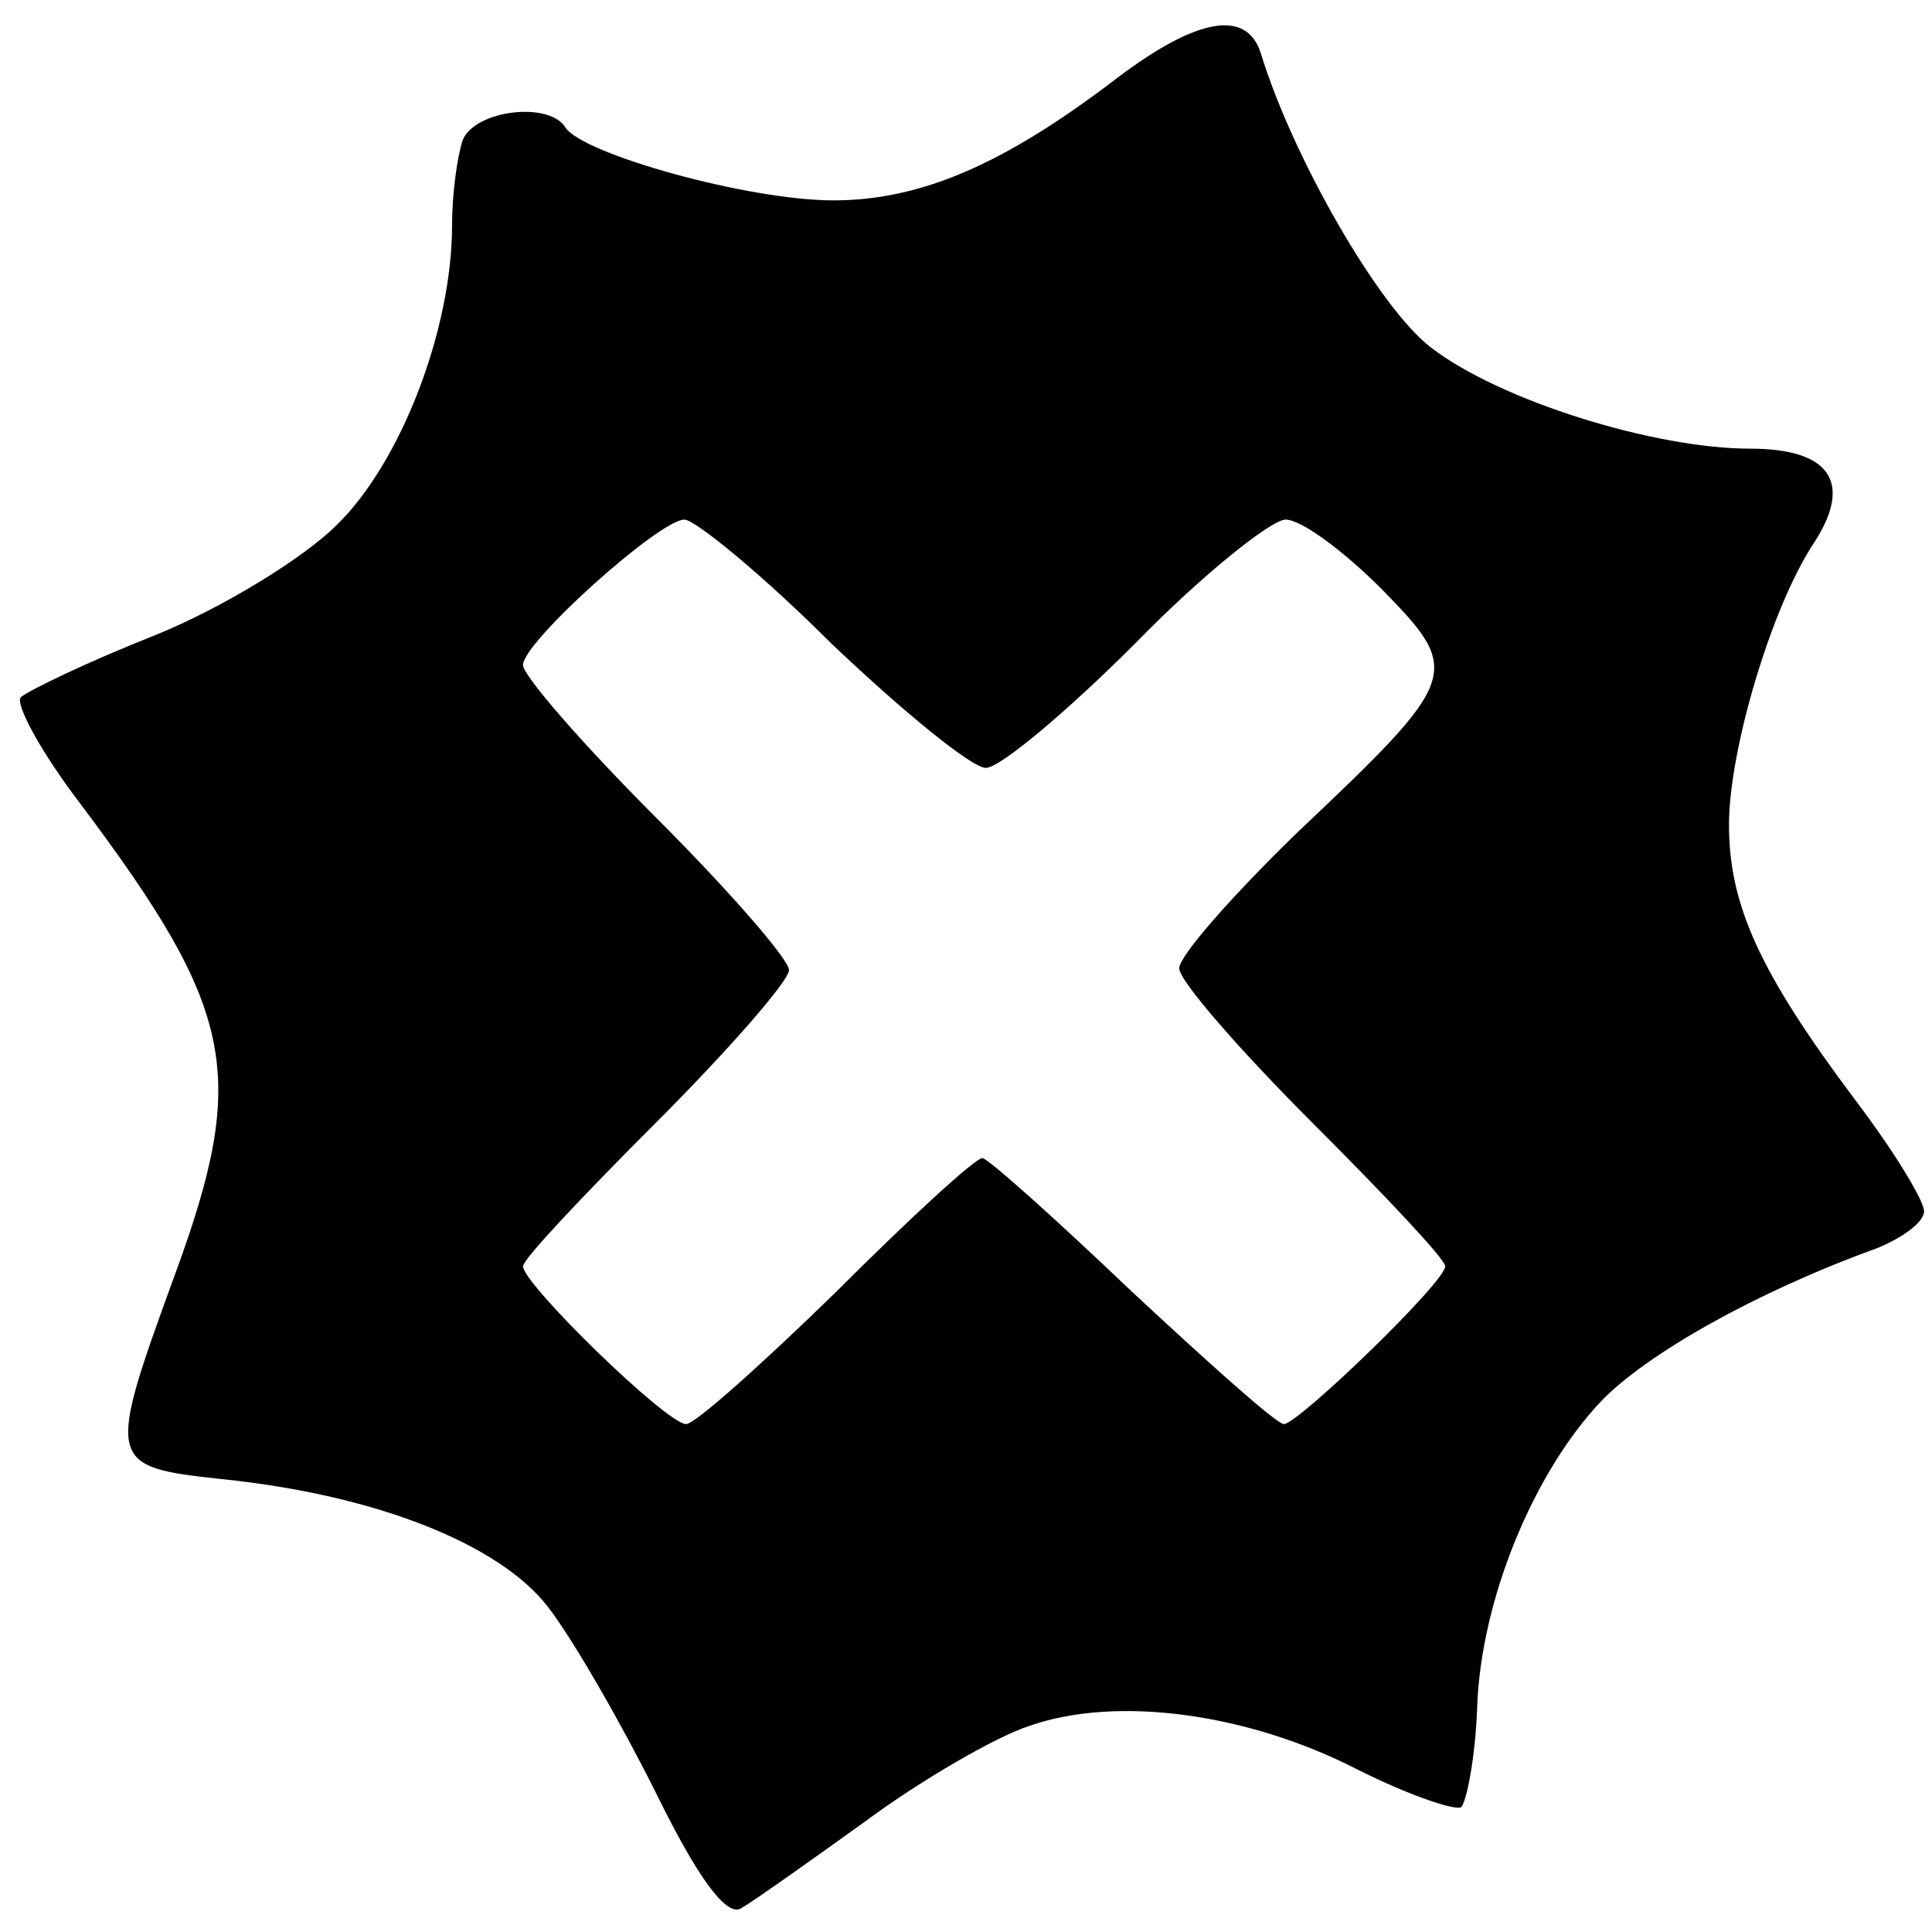
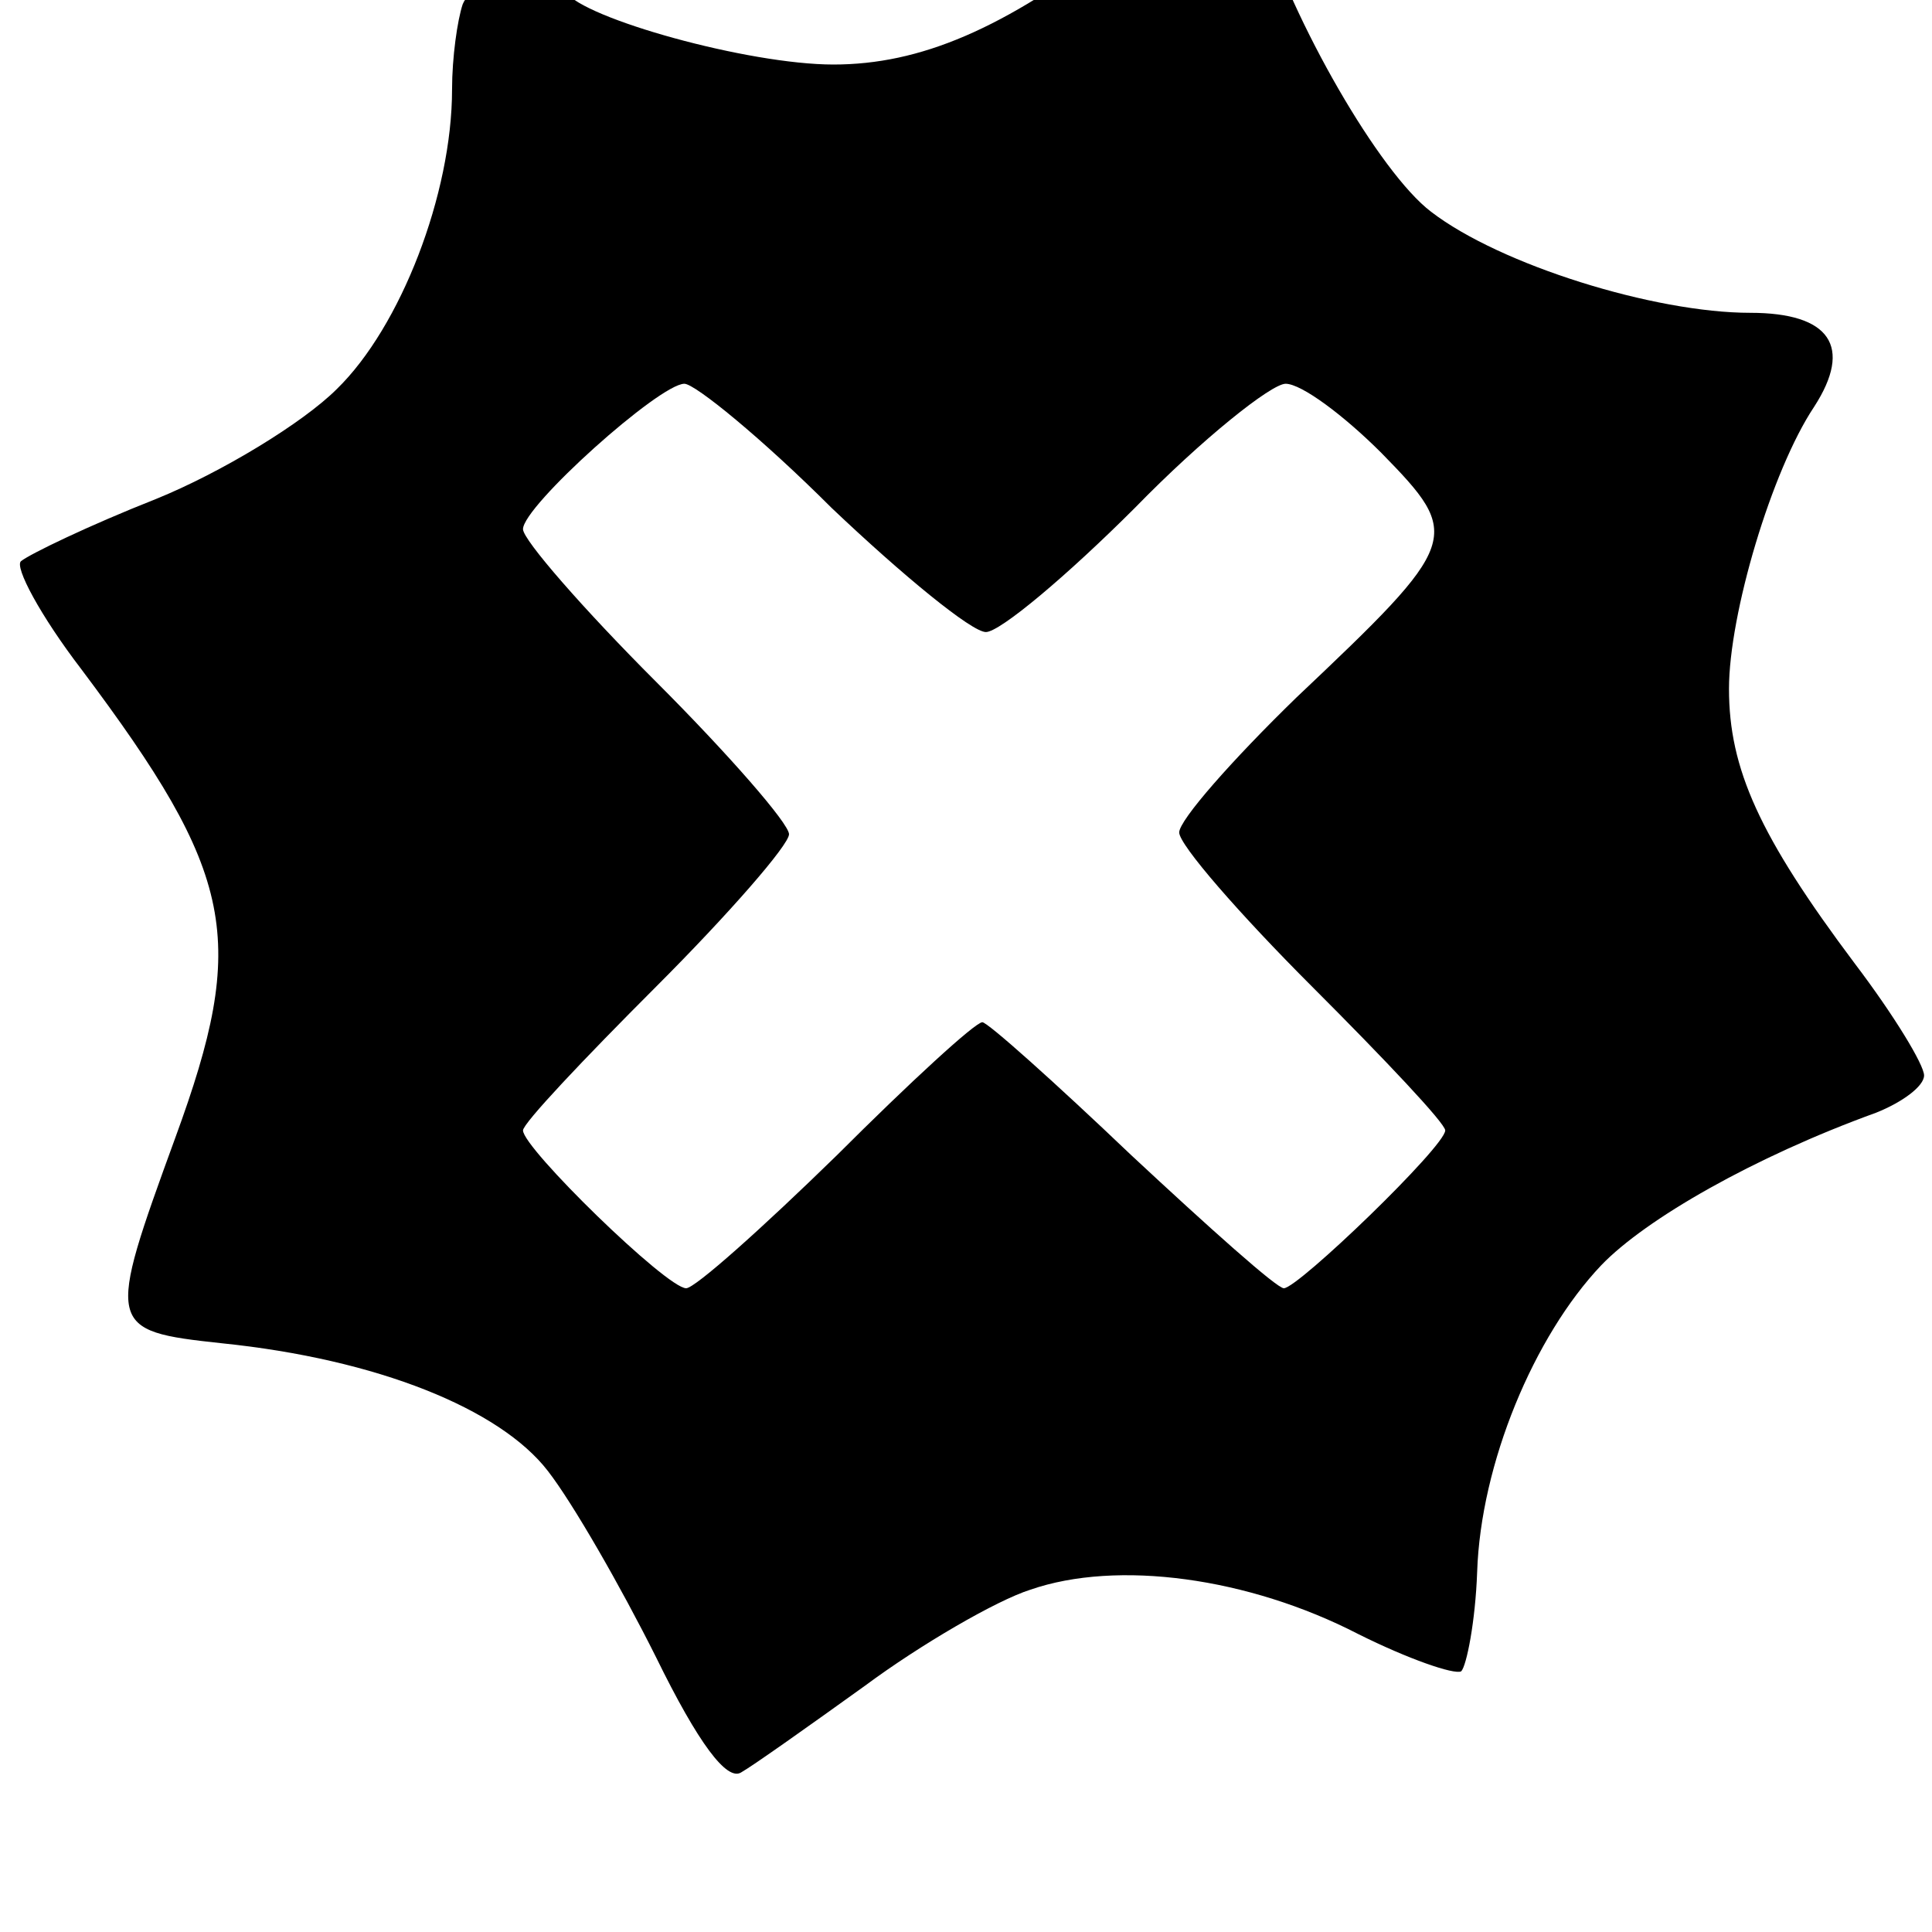
- <svg xmlns="http://www.w3.org/2000/svg" version="1.0" width="128pt" height="128pt" viewBox="10 -139 128 128" preserveAspectRatio="xMidYMid meet">
+ <svg xmlns="http://www.w3.org/2000/svg" version="1.0" width="128pt" height="128pt" viewBox="10 -130 128 128" preserveAspectRatio="xMidYMid meet">
  <g transform="scale(0.1175,-0.1175)" fill="#000000" stroke="none">
    <path d="M715 1139 c-64 -49 -111 -69 -160 -69 -48 0 -141 26 -151 41 -9 15 -51 10 -58 -7 -3 -9 -6 -30 -6 -48 0 -59 -29 -134 -65 -169 -19 -19 -65 -47 -102 -62 -38 -15 -71 -31 -76 -35 -4 -3 11 -31 34 -61 87 -116 94 -152 53 -264 -39 -107 -39 -109 26 -116 88 -9 157 -37 184 -72 14 -18 41 -65 61 -105 24 -49 40 -70 48 -65 7 4 38 26 70 49 31 23 74 48 93 54 49 17 123 7 185 -25 28 -14 54 -23 58 -21 3 3 8 28 9 56 2 61 32 133 70 173 25 26 86 61 155 86 15 6 27 15 27 21 0 6 -17 34 -39 63 -54 72 -71 110 -71 155 0 42 24 123 48 159 22 34 9 53 -36 53 -54 0 -141 27 -180 57 -29 22 -78 107 -96 166 -8 25 -36 20 -81 -14z m-161 -319 c40 -38 79 -70 87 -70 8 0 46 32 84 70 38 39 77 70 85 70 9 0 33 -18 54 -39 46 -47 45 -50 -48 -138 -36 -35 -66 -69 -66 -76 0 -7 34 -46 75 -87 41 -41 75 -77 75 -81 0 -9 -83 -89 -91 -89 -4 0 -42 34 -86 75 -43 41 -81 75 -84 75 -4 0 -41 -34 -82 -75 -42 -41 -80 -75 -85 -75 -11 0 -92 79 -92 89 0 4 34 40 75 81 41 41 75 80 75 86 0 6 -34 45 -75 86 -41 41 -75 80 -75 86 0 13 77 82 91 82 6 0 44 -31 83 -70z" />
  </g>
</svg>
